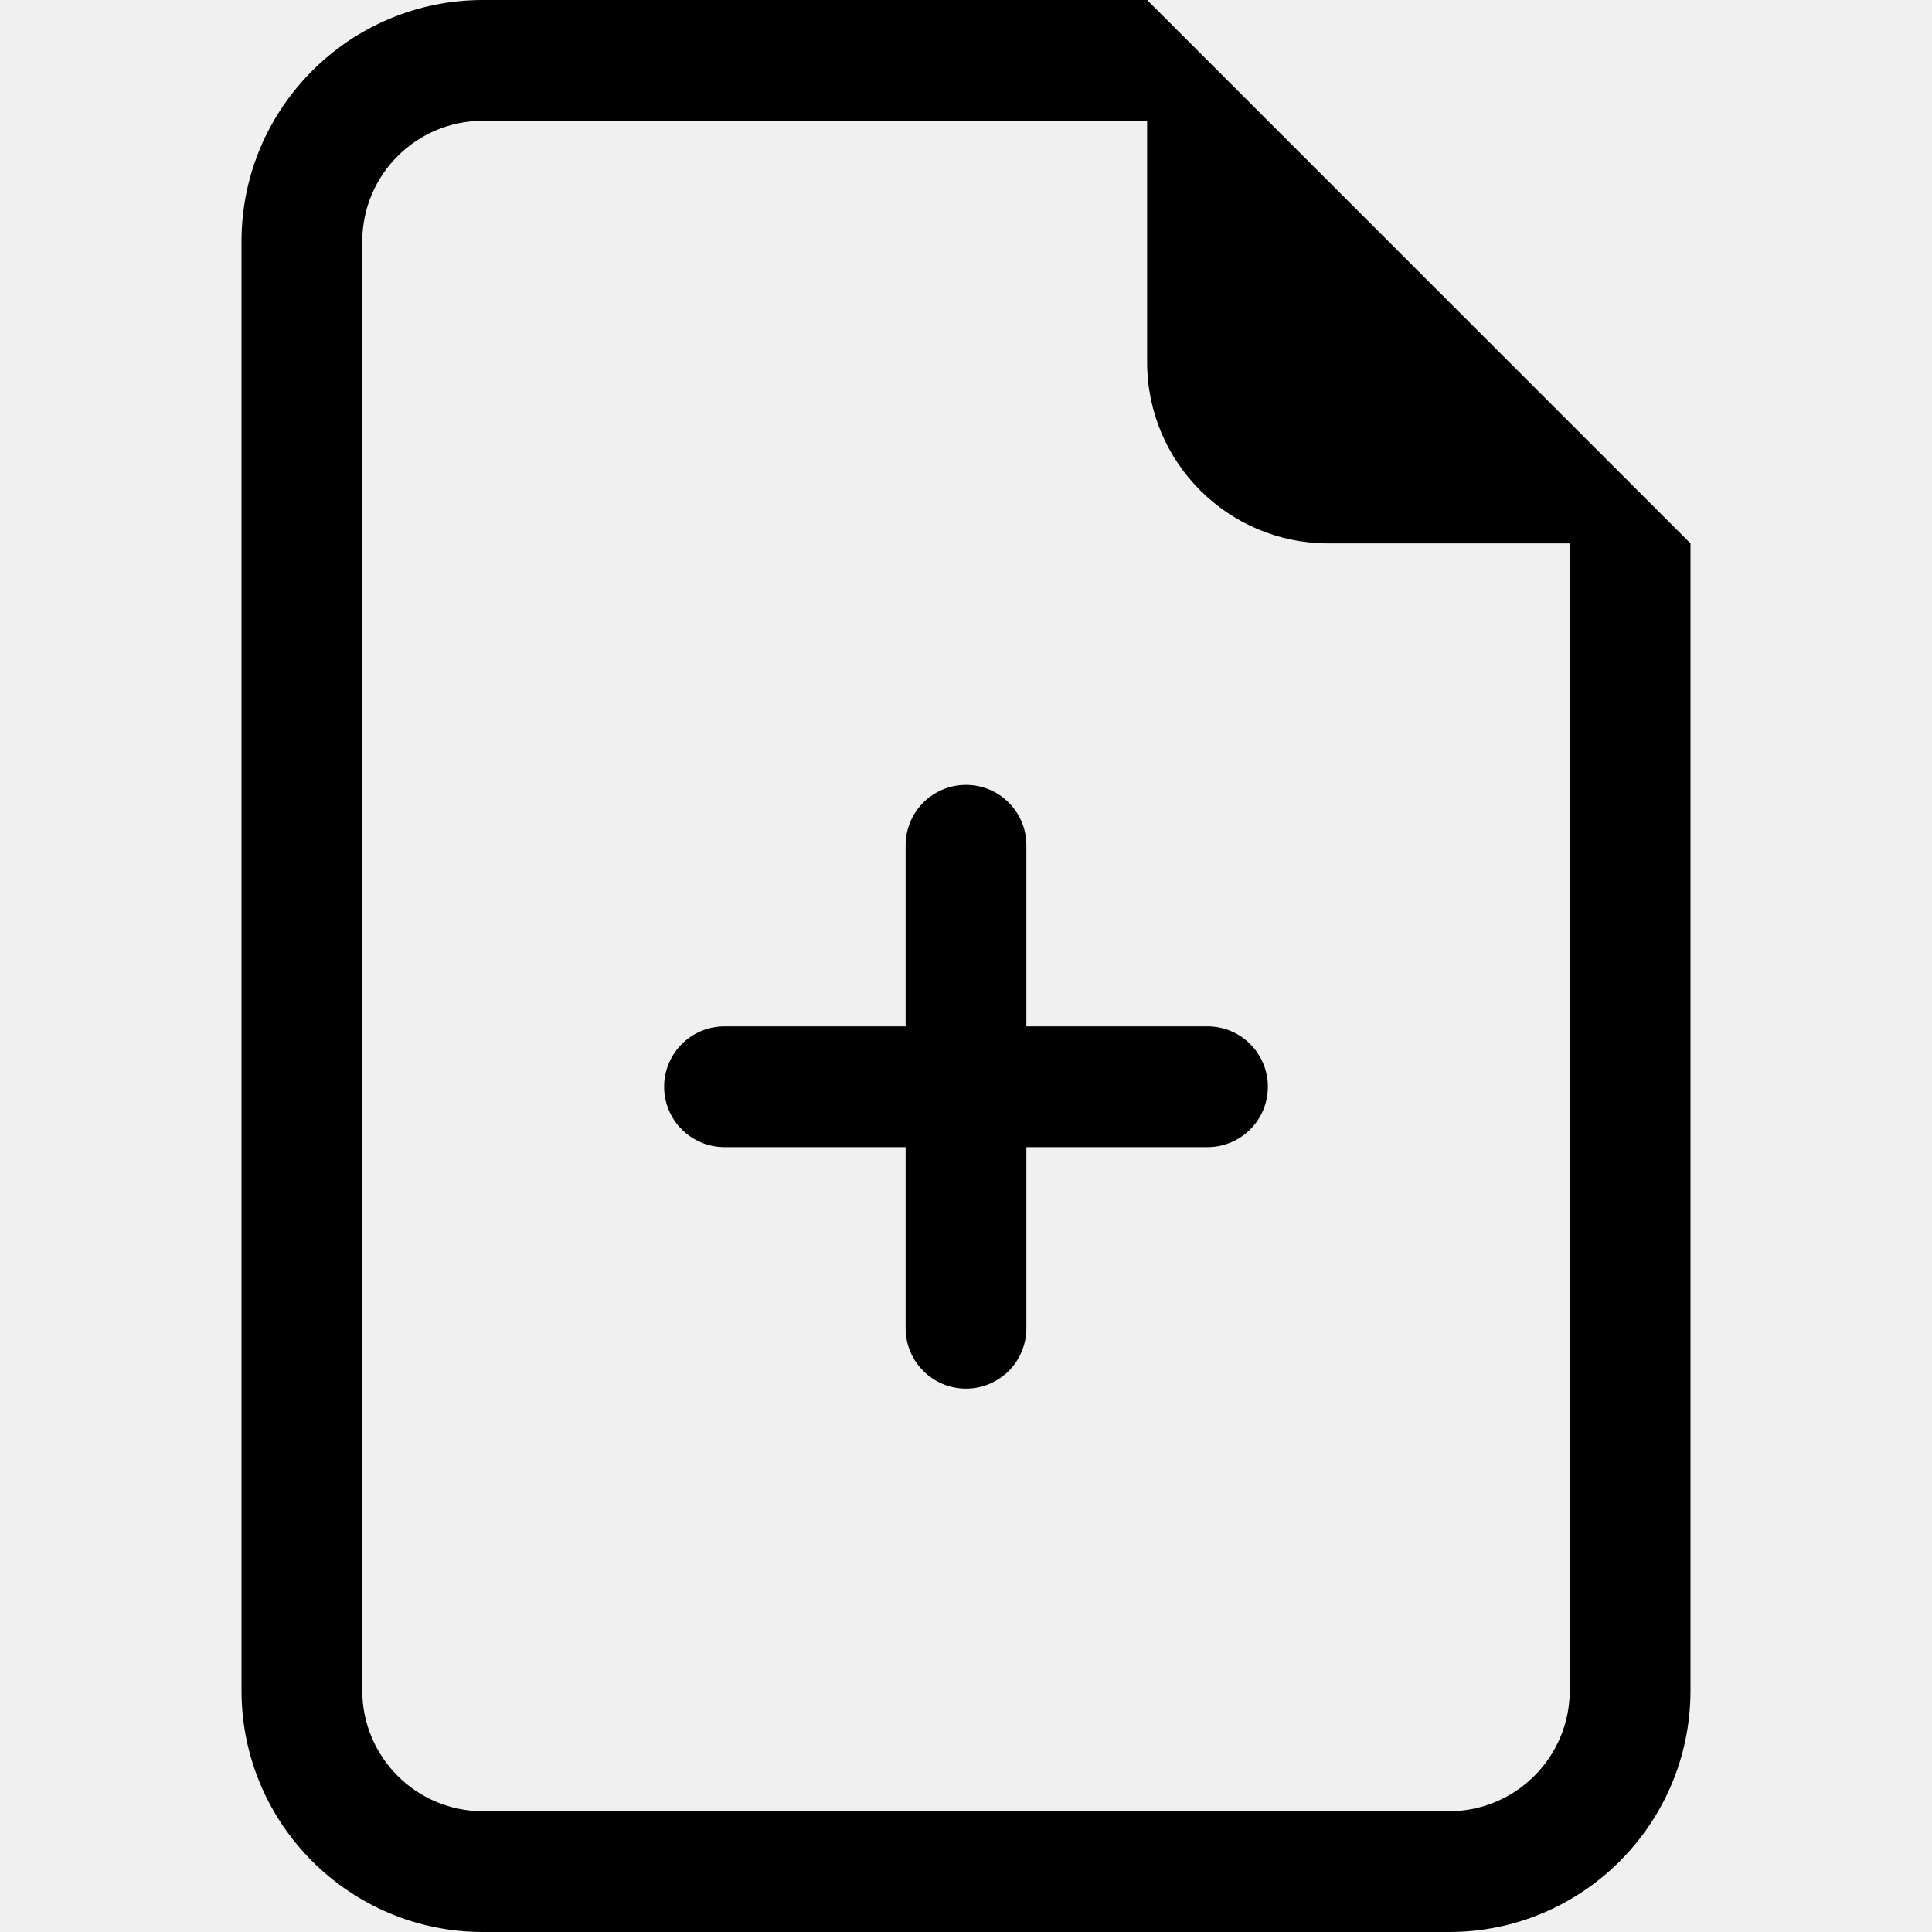
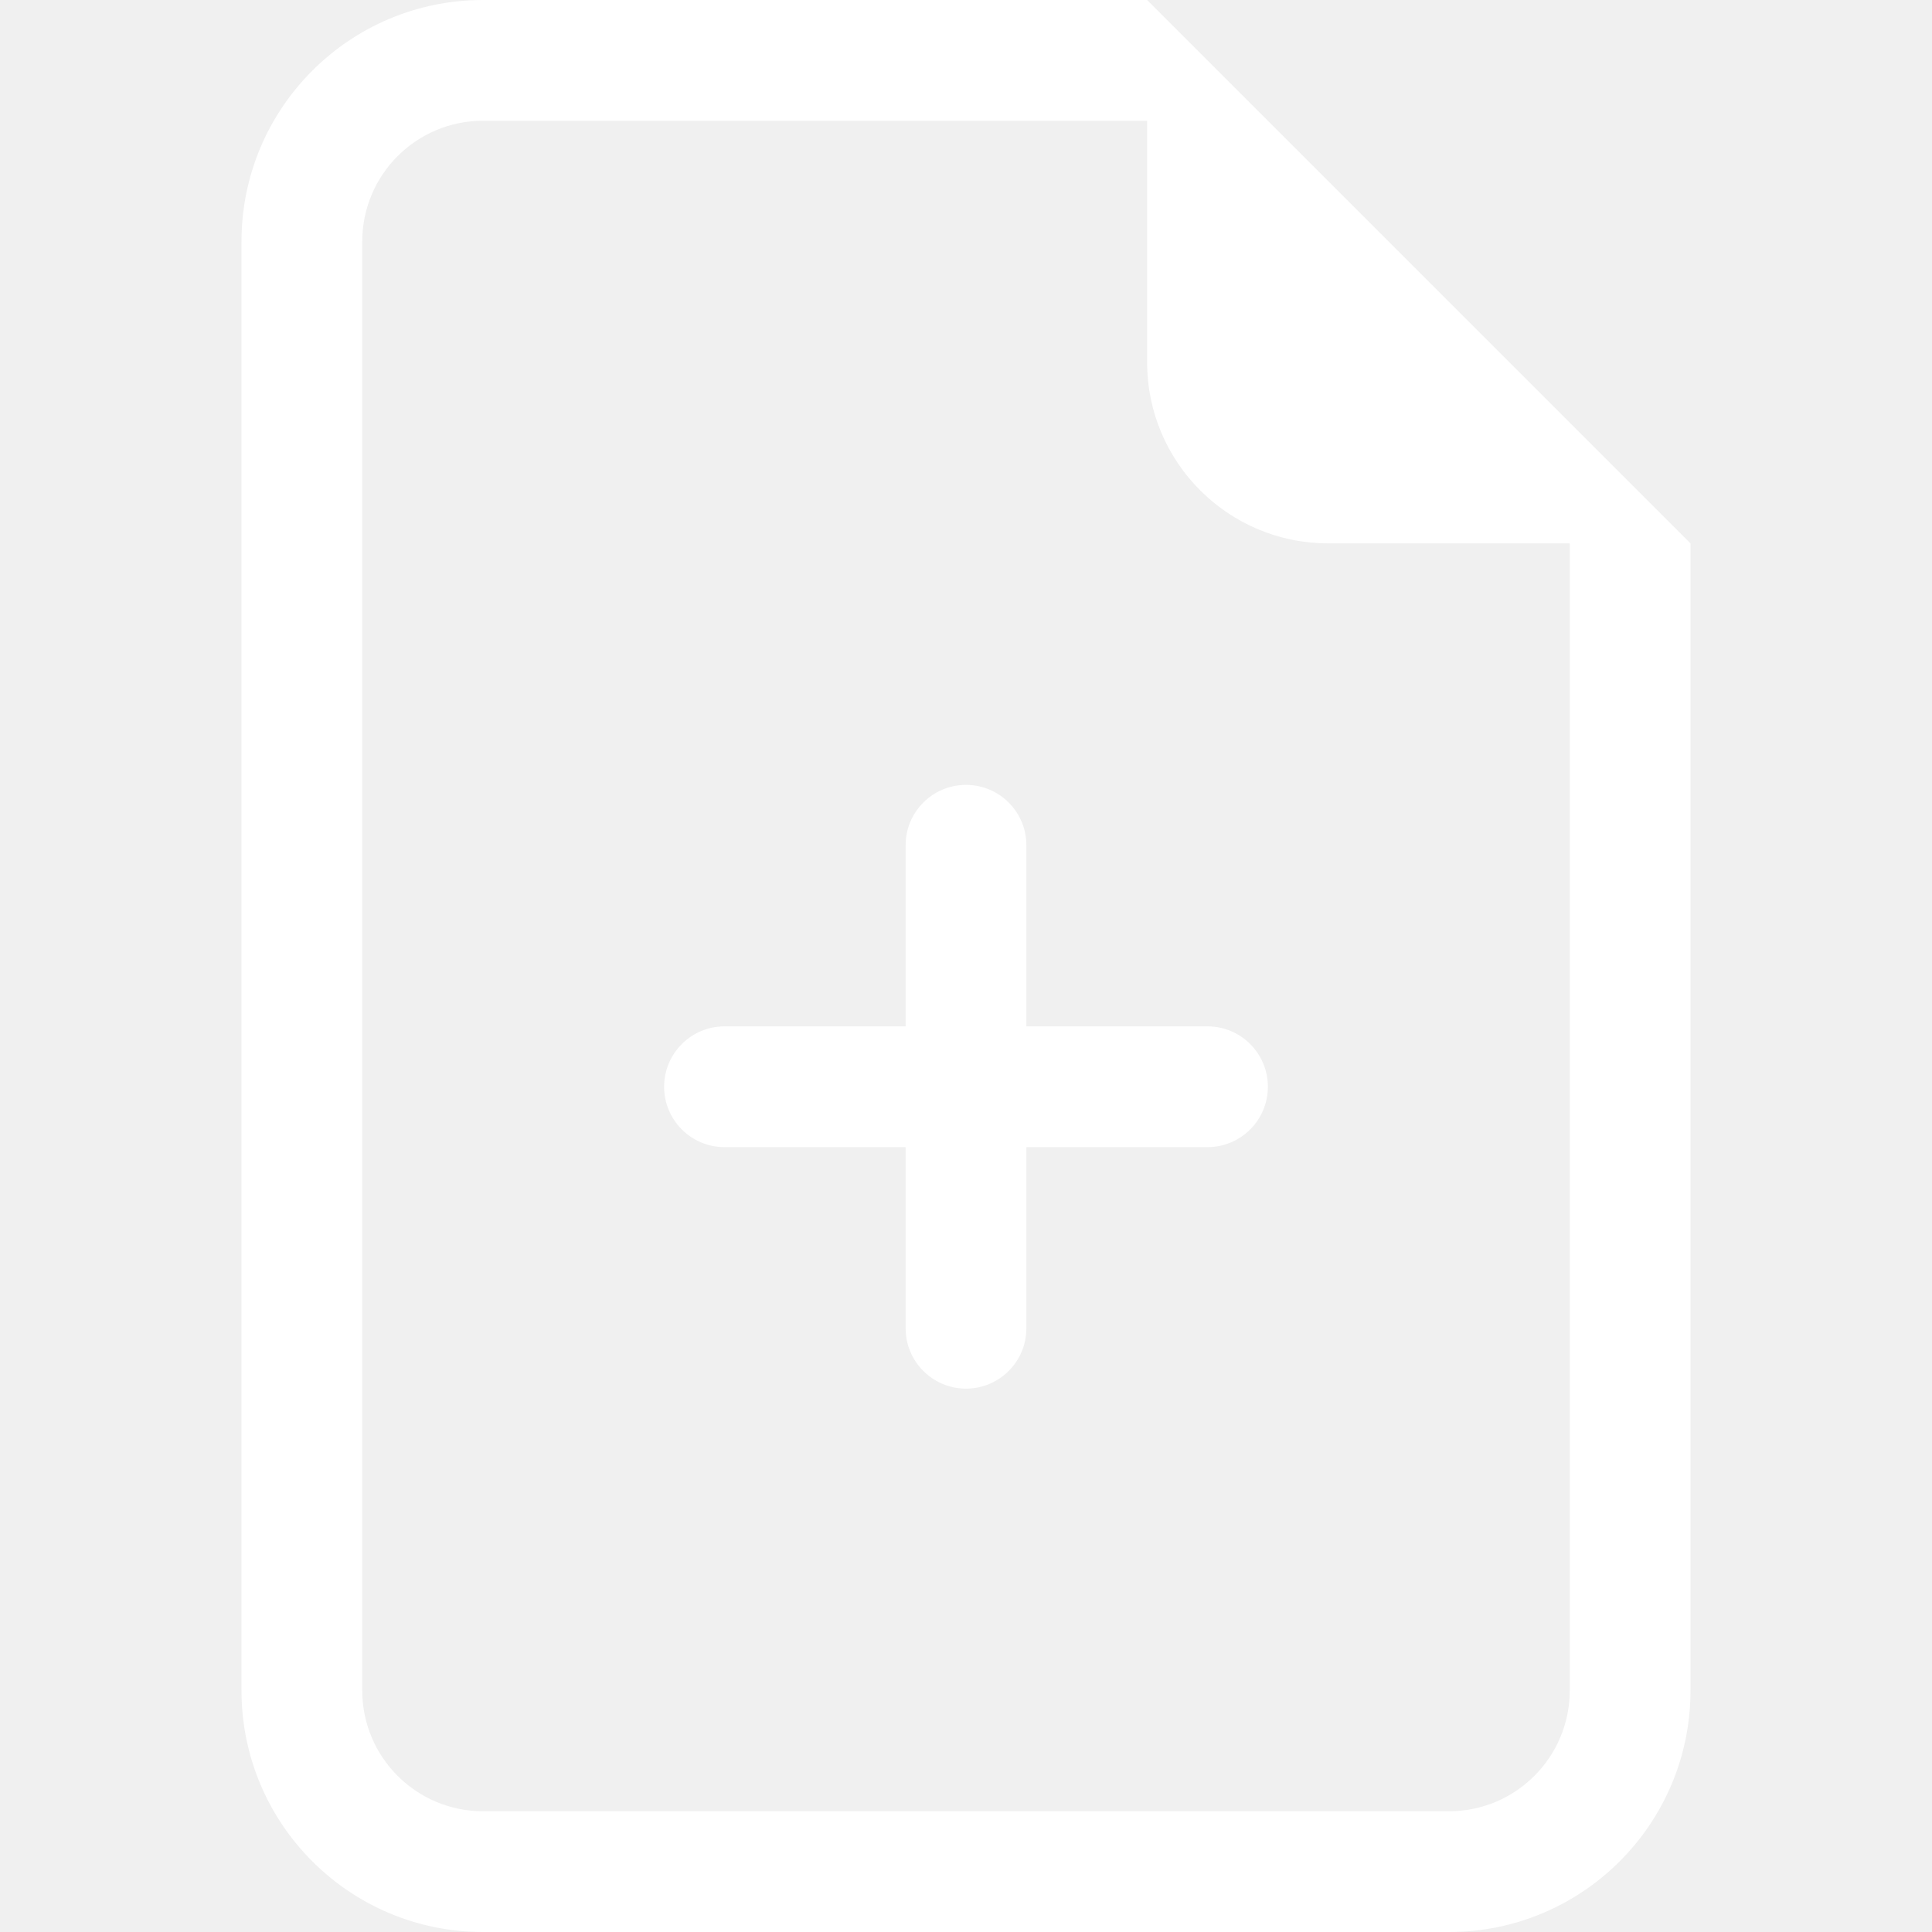
- <svg xmlns="http://www.w3.org/2000/svg" width="16" height="16" fill="currentColor" class="bi bi-file-earmark-plus" viewBox="0 0 16 16">
+ <svg xmlns="http://www.w3.org/2000/svg" width="16" height="16" fill="white" class="bi bi-file-earmark-plus" viewBox="0 0 16 16">
  <path d="M8 6.5a.5.5 0 0 1 .5.5v1.5H10a.5.5 0 0 1 0 1H8.5V11a.5.5 0 0 1-1 0V9.5H6a.5.5 0 0 1 0-1h1.5V7a.5.5 0 0 1 .5-.5z" />
  <path d="M14 4.5V14a2 2 0 0 1-2 2H4a2 2 0 0 1-2-2V2a2 2 0 0 1 2-2h5.5L14 4.5zm-3 0A1.5 1.5 0 0 1 9.5 3V1H4a1 1 0 0 0-1 1v12a1 1 0 0 0 1 1h8a1 1 0 0 0 1-1V4.5h-2z" />
</svg>
